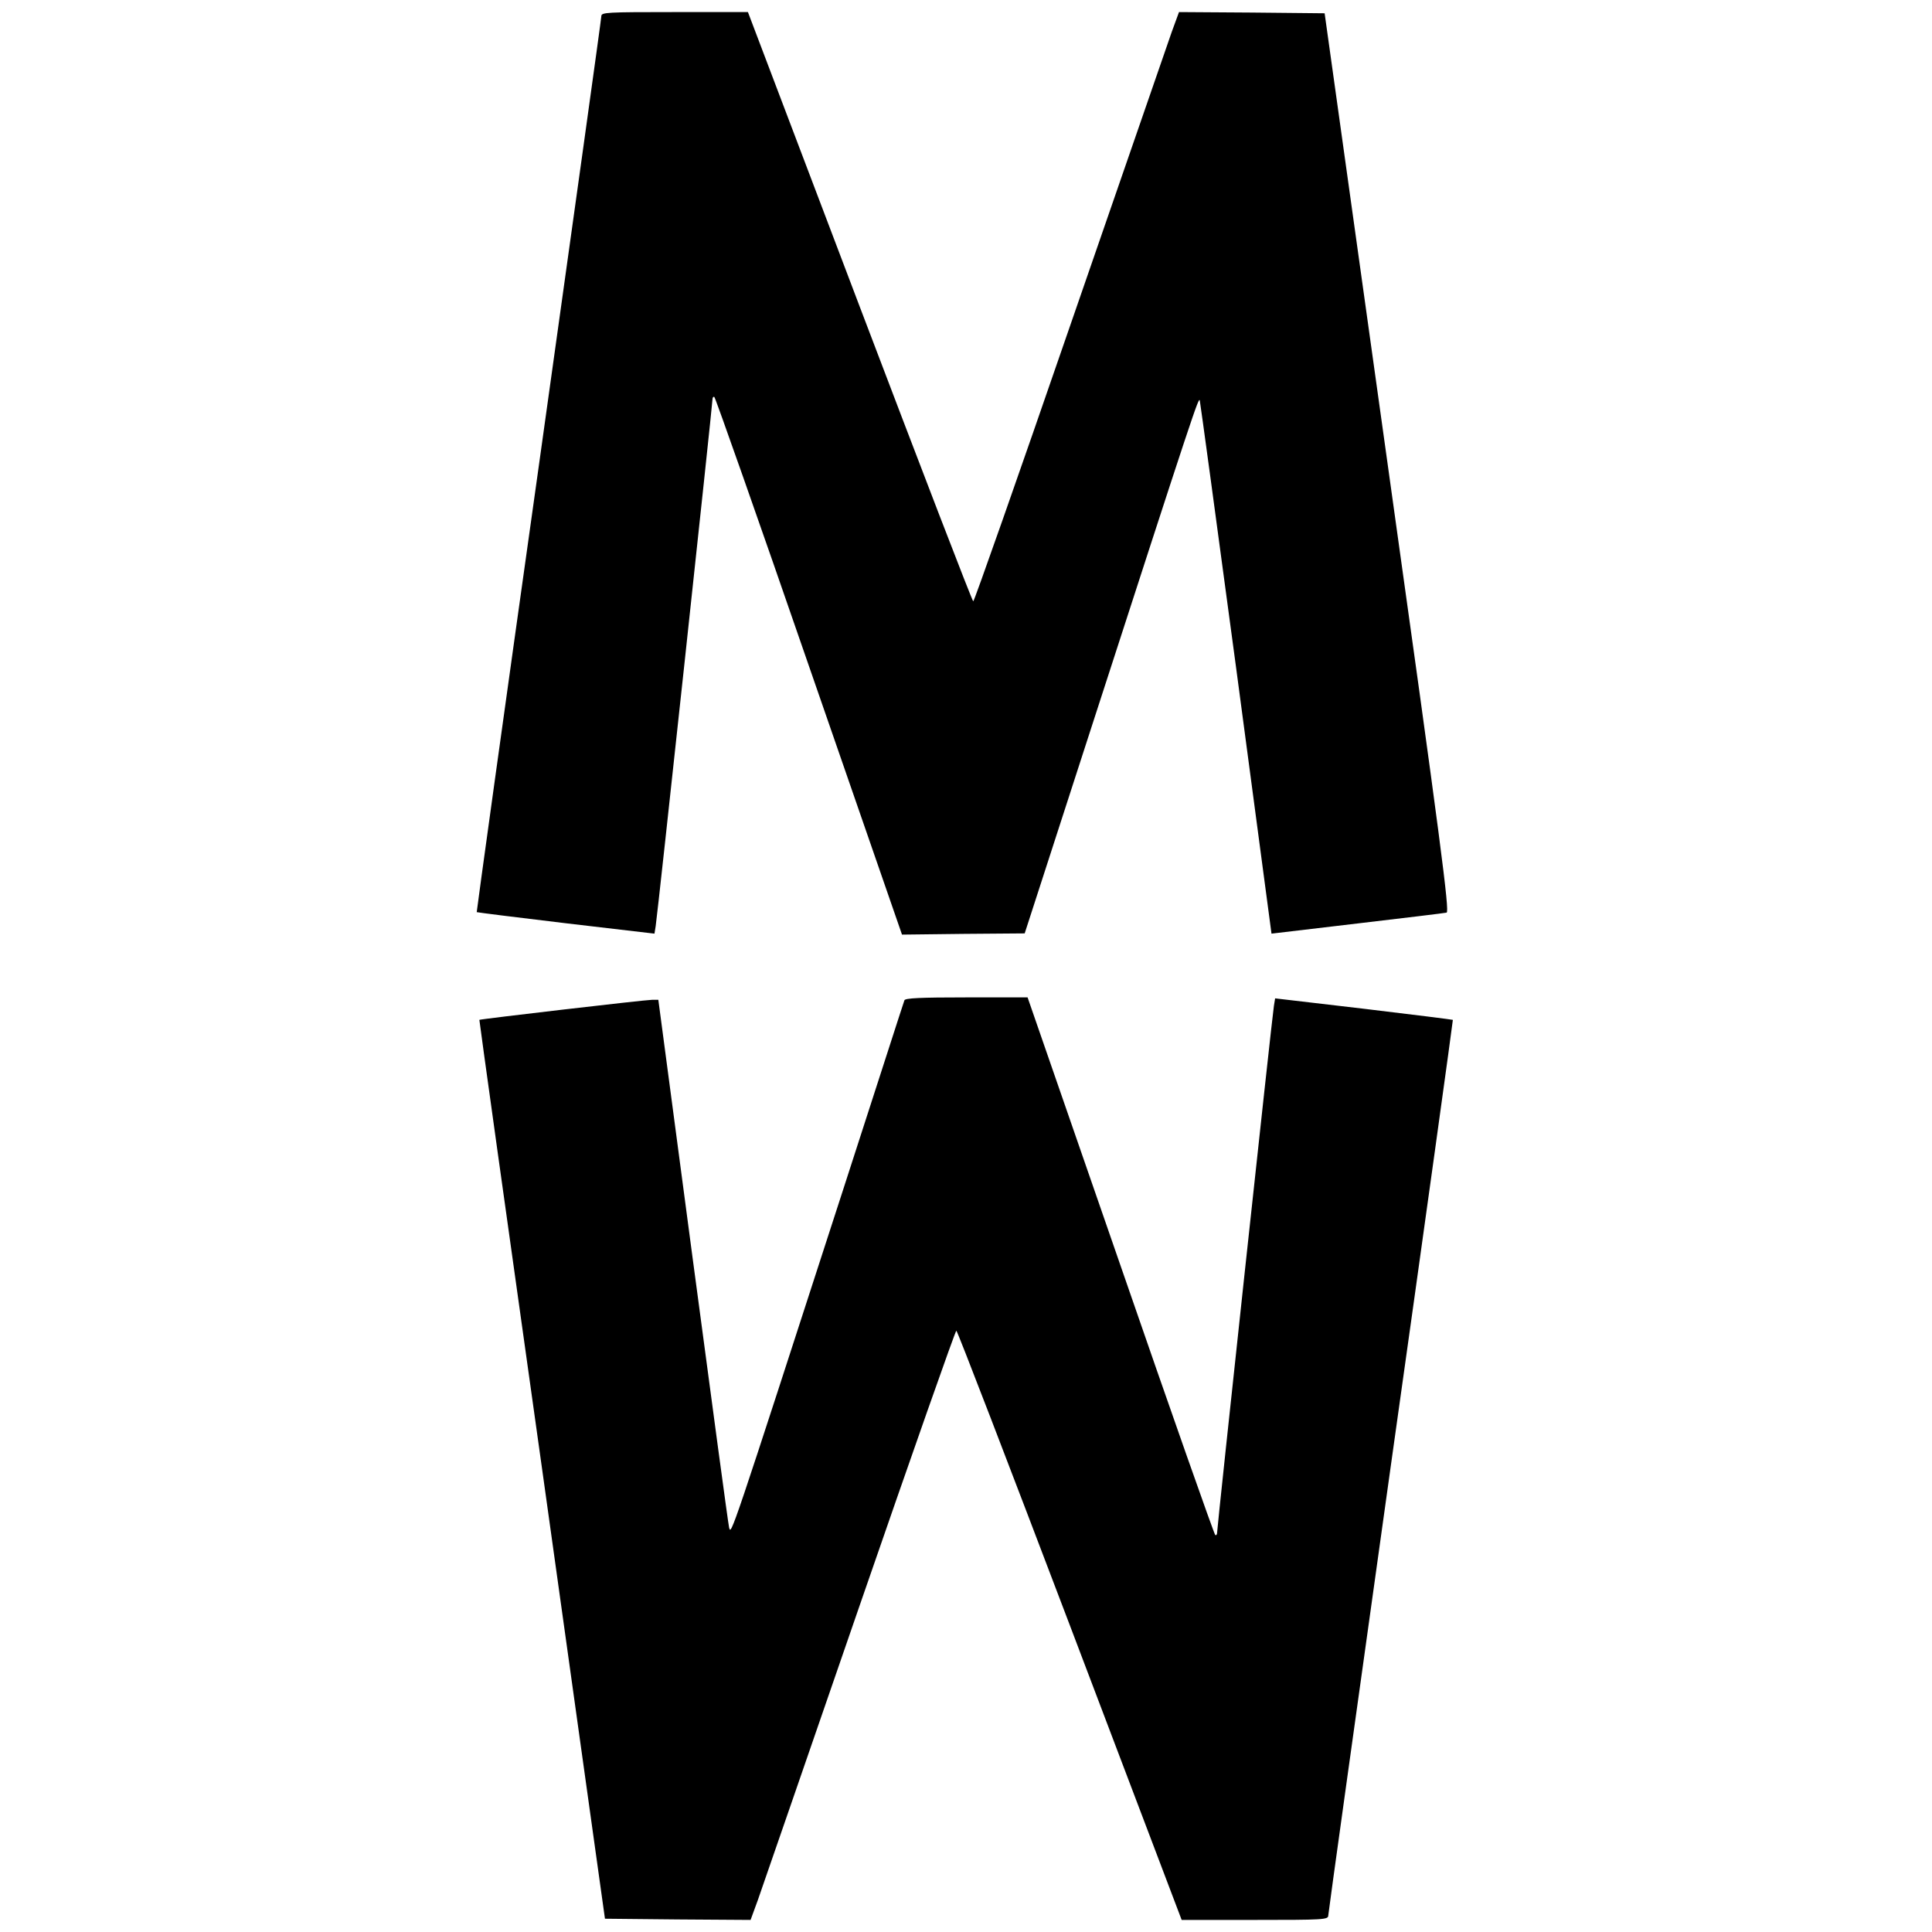
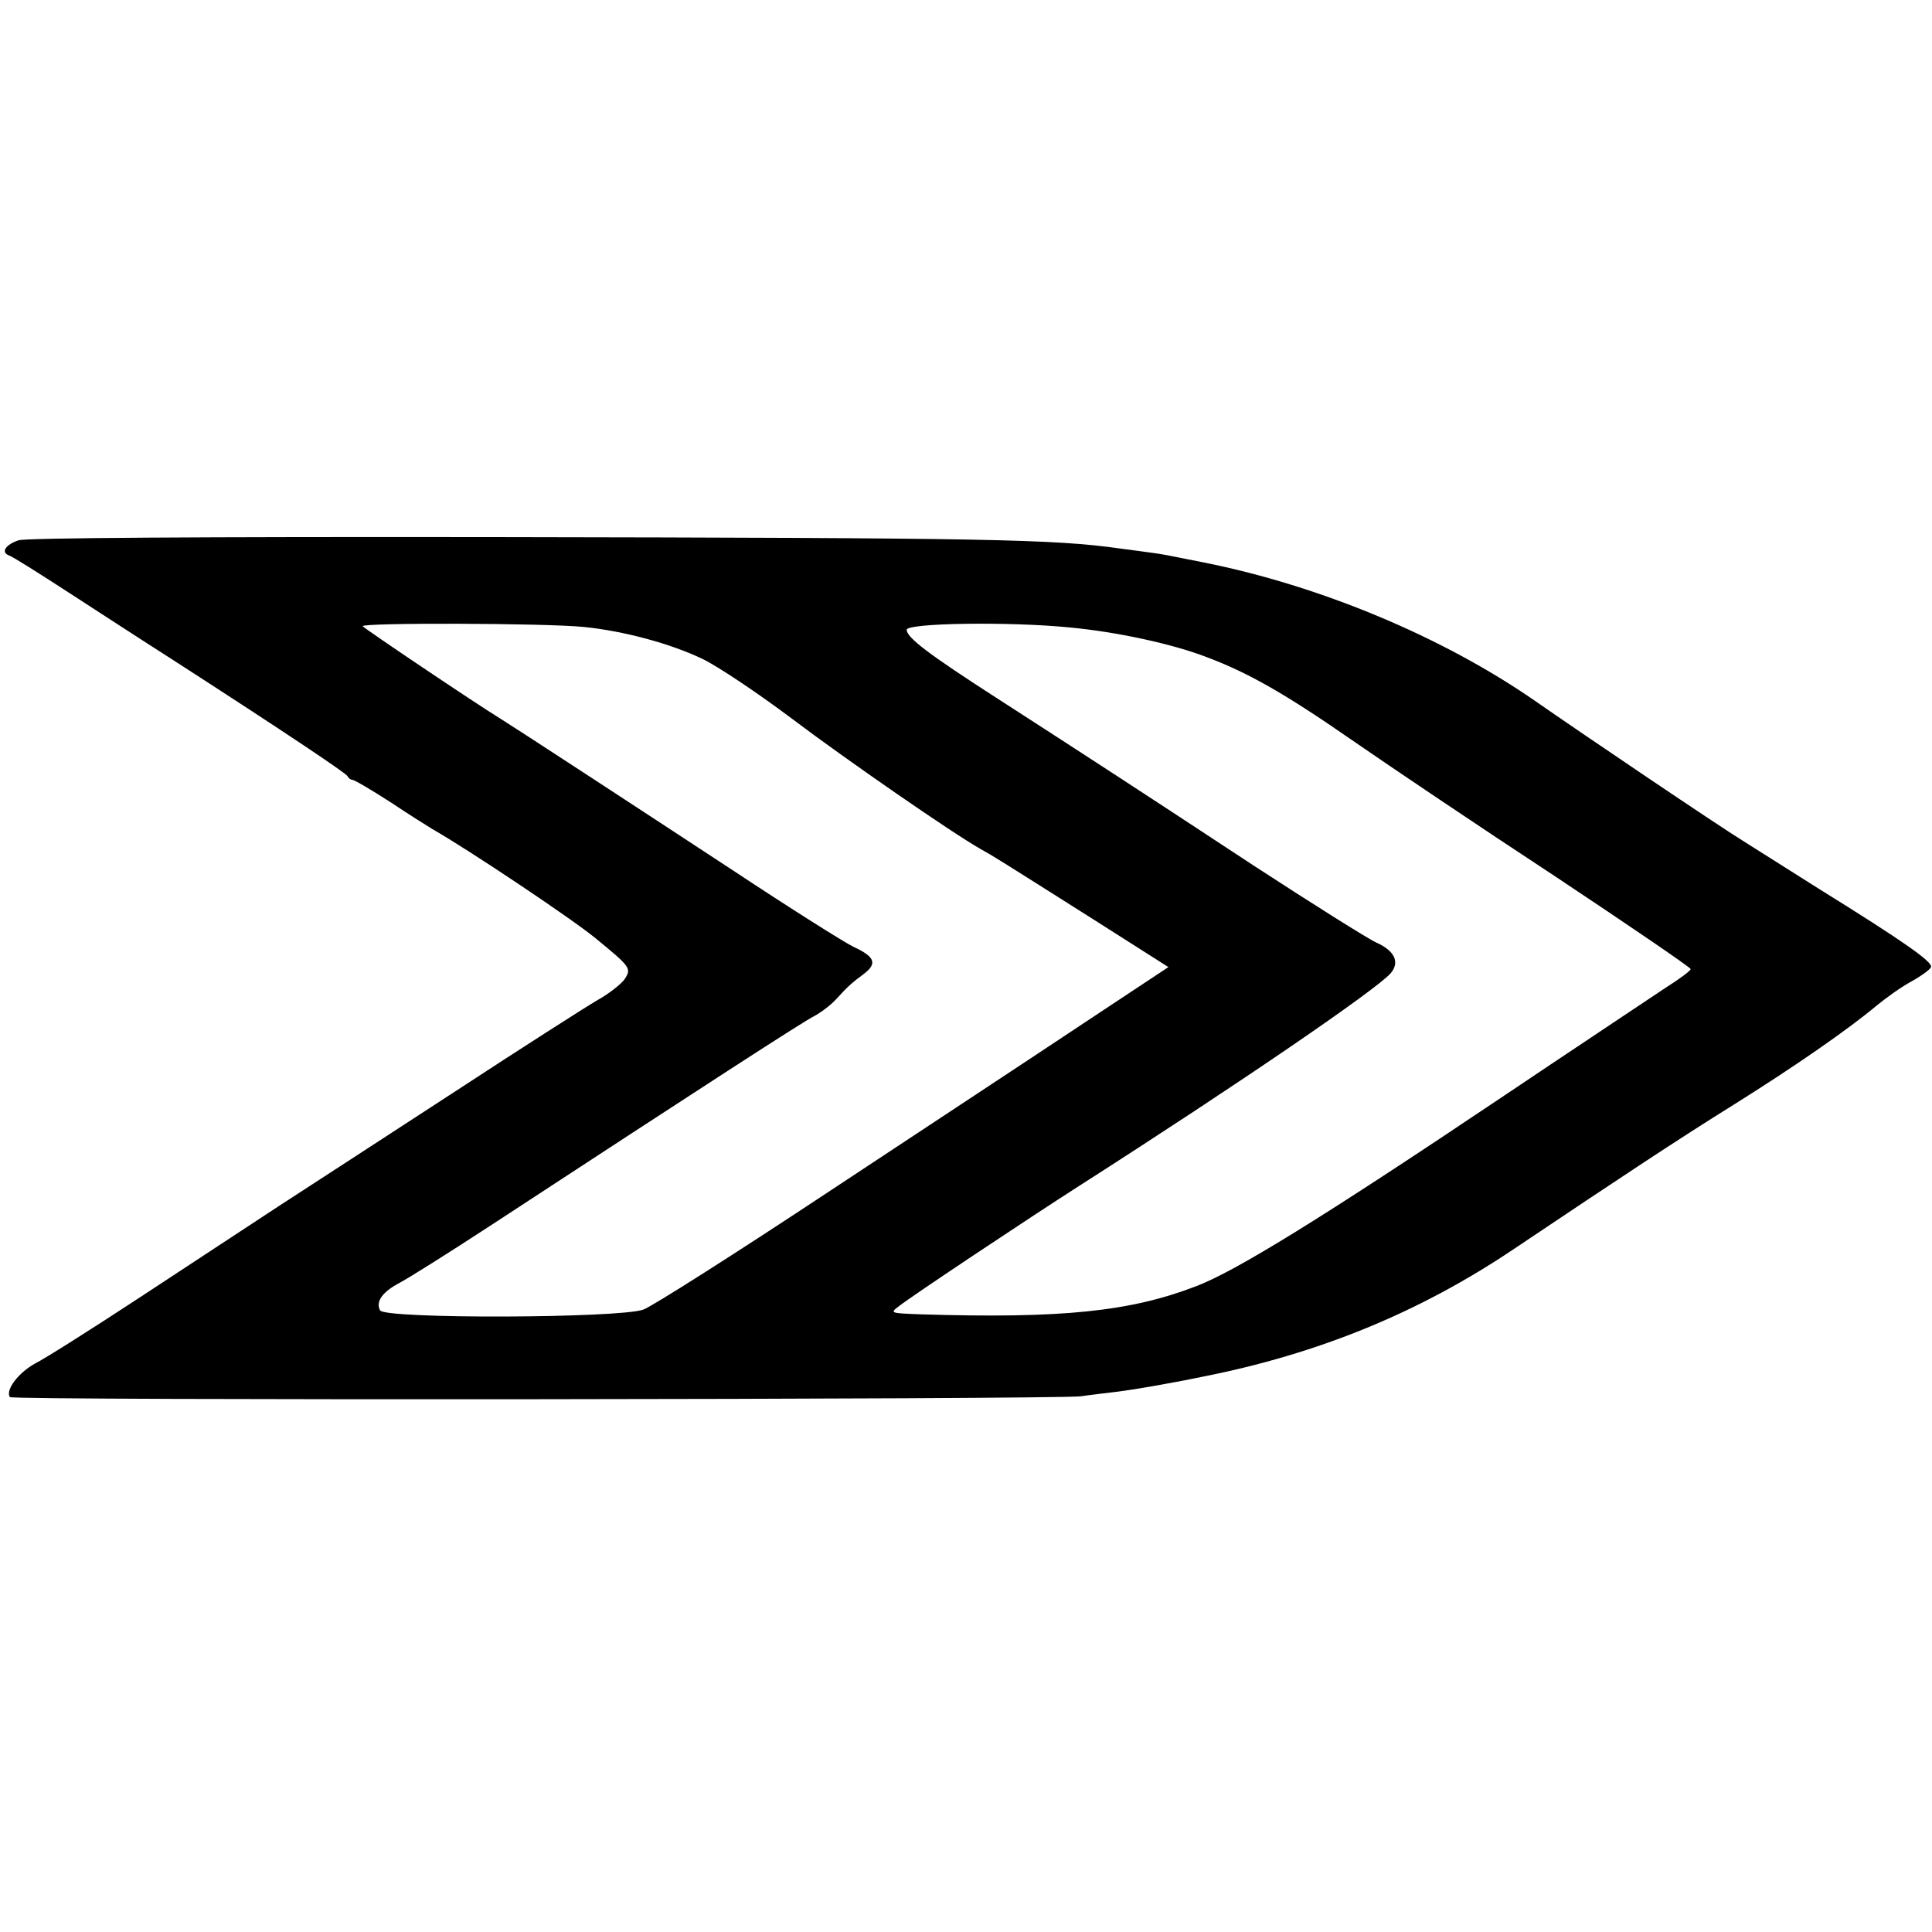
- <svg xmlns="http://www.w3.org/2000/svg" version="1.0" width="800pt" height="800pt" viewBox="0 0 800 800" preserveAspectRatio="xMidYMid meet">
-   <g transform="translate(0,800) scale(0.1,-0.1)" fill="#000000" stroke="none">
-     <path d="M2490 7933 c0 -10 -117 -848 -259 -1863 -143 -1015 -258 -1846 -257 -1847 1 -1 167 -22 369 -46 l367 -43 5 31 c7 40 235 2157 235 2179 0 9 3 15 8 12 4 -2 181 -504 392 -1115 l385 -1111 254 3 254 2 272 840 c433 1337 448 1381 453 1367 2 -8 70 -507 151 -1111 l146 -1097 355 42 c195 23 362 43 370 45 13 3 -22 274 -245 1864 l-260 1860 -302 3 -301 2 -30 -82 c-16 -46 -206 -595 -422 -1220 -216 -626 -396 -1138 -400 -1138 -4 0 -215 549 -470 1220 l-463 1220 -304 0 c-282 0 -303 -1 -303 -17z" />
-     <path d="M3745 3858 c-3 -7 -117 -362 -255 -788 -469 -1447 -462 -1428 -471 -1395 -4 17 -71 515 -150 1108 l-143 1077 -26 0 c-28 0 -714 -80 -715 -83 -1 -1 116 -839 260 -1862 l260 -1860 302 -3 301 -2 30 82 c16 46 206 595 422 1221 216 625 396 1137 400 1137 4 0 215 -549 470 -1220 l463 -1220 304 0 c282 0 303 1 303 18 0 9 117 847 259 1862 143 1015 258 1846 257 1847 -1 1 -167 22 -369 46 l-367 43 -5 -31 c-7 -40 -235 -2157 -235 -2179 0 -9 -3 -15 -8 -12 -4 2 -181 504 -392 1115 l-385 1111 -253 0 c-193 0 -254 -3 -257 -12z" />
+ <svg xmlns="http://www.w3.org/2000/svg" version="1.0" width="16pt" height="16pt" viewBox="0 0 16 16" preserveAspectRatio="xMidYMid meet">
+   <g transform="translate(0,16) scale(0.003279,-0.003279)" fill="#000000" stroke="none">
+     <path d="M47 3515 c-33 -11 -45 -30 -25 -38 8 -2 76 -45 153 -95 77 -50 194 -126 260 -168 296 -191 440 -288 443 -295 2 -5 8 -9 12 -9 5 0 49 -26 97 -57 48 -32 96 -62 106 -68 88 -50 350 -225 411 -275 89 -73 91 -76 74 -103 -9 -13 -41 -38 -70 -54 -29 -17 -192 -121 -363 -233 -171 -111 -370 -241 -443 -288 -73 -48 -230 -151 -350 -230 -119 -78 -237 -153 -263 -166 -42 -23 -76 -67 -64 -85 5 -9 2641 -6 2705 2 19 3 62 8 95 12 33 4 128 20 210 37 295 58 551 163 790 324 270 181 410 274 553 363 155 97 289 190 362 251 23 19 62 47 88 61 25 14 47 30 49 36 5 13 -71 66 -282 197 -77 49 -162 102 -190 120 -68 42 -407 271 -529 356 -231 160 -540 290 -836 349 -95 19 -104 21 -135 25 -16 2 -50 7 -75 10 -169 24 -332 27 -1574 29 -764 1 -1190 -2 -1209 -8z m1428 -219 c100 -10 219 -42 300 -81 39 -19 139 -86 223 -149 139 -105 408 -291 479 -331 34 -19 37 -21 279 -174 l195 -124 -213 -141 c-117 -78 -407 -269 -643 -425 -237 -157 -448 -291 -470 -299 -60 -22 -653 -24 -665 -2 -12 22 6 47 50 70 21 11 123 75 227 143 550 360 791 516 819 530 17 9 42 28 55 42 31 34 39 41 71 65 34 26 28 43 -26 68 -23 11 -161 98 -306 194 -262 172 -556 364 -587 383 -62 38 -343 227 -347 233 -5 9 462 8 559 -2z m1225 -1 c118 -11 260 -41 350 -76 103 -39 195 -91 365 -209 94 -65 324 -220 513 -344 188 -125 342 -230 342 -234 0 -4 -28 -25 -63 -47 -34 -23 -224 -149 -422 -282 -444 -298 -664 -434 -764 -472 -166 -64 -339 -82 -695 -71 -79 3 -79 3 -55 21 30 24 335 227 454 303 408 261 748 494 787 537 24 28 11 57 -36 78 -22 10 -160 97 -306 192 -307 202 -421 276 -655 427 -169 109 -225 151 -225 171 0 17 257 21 410 6z" />
  </g>
</svg>
